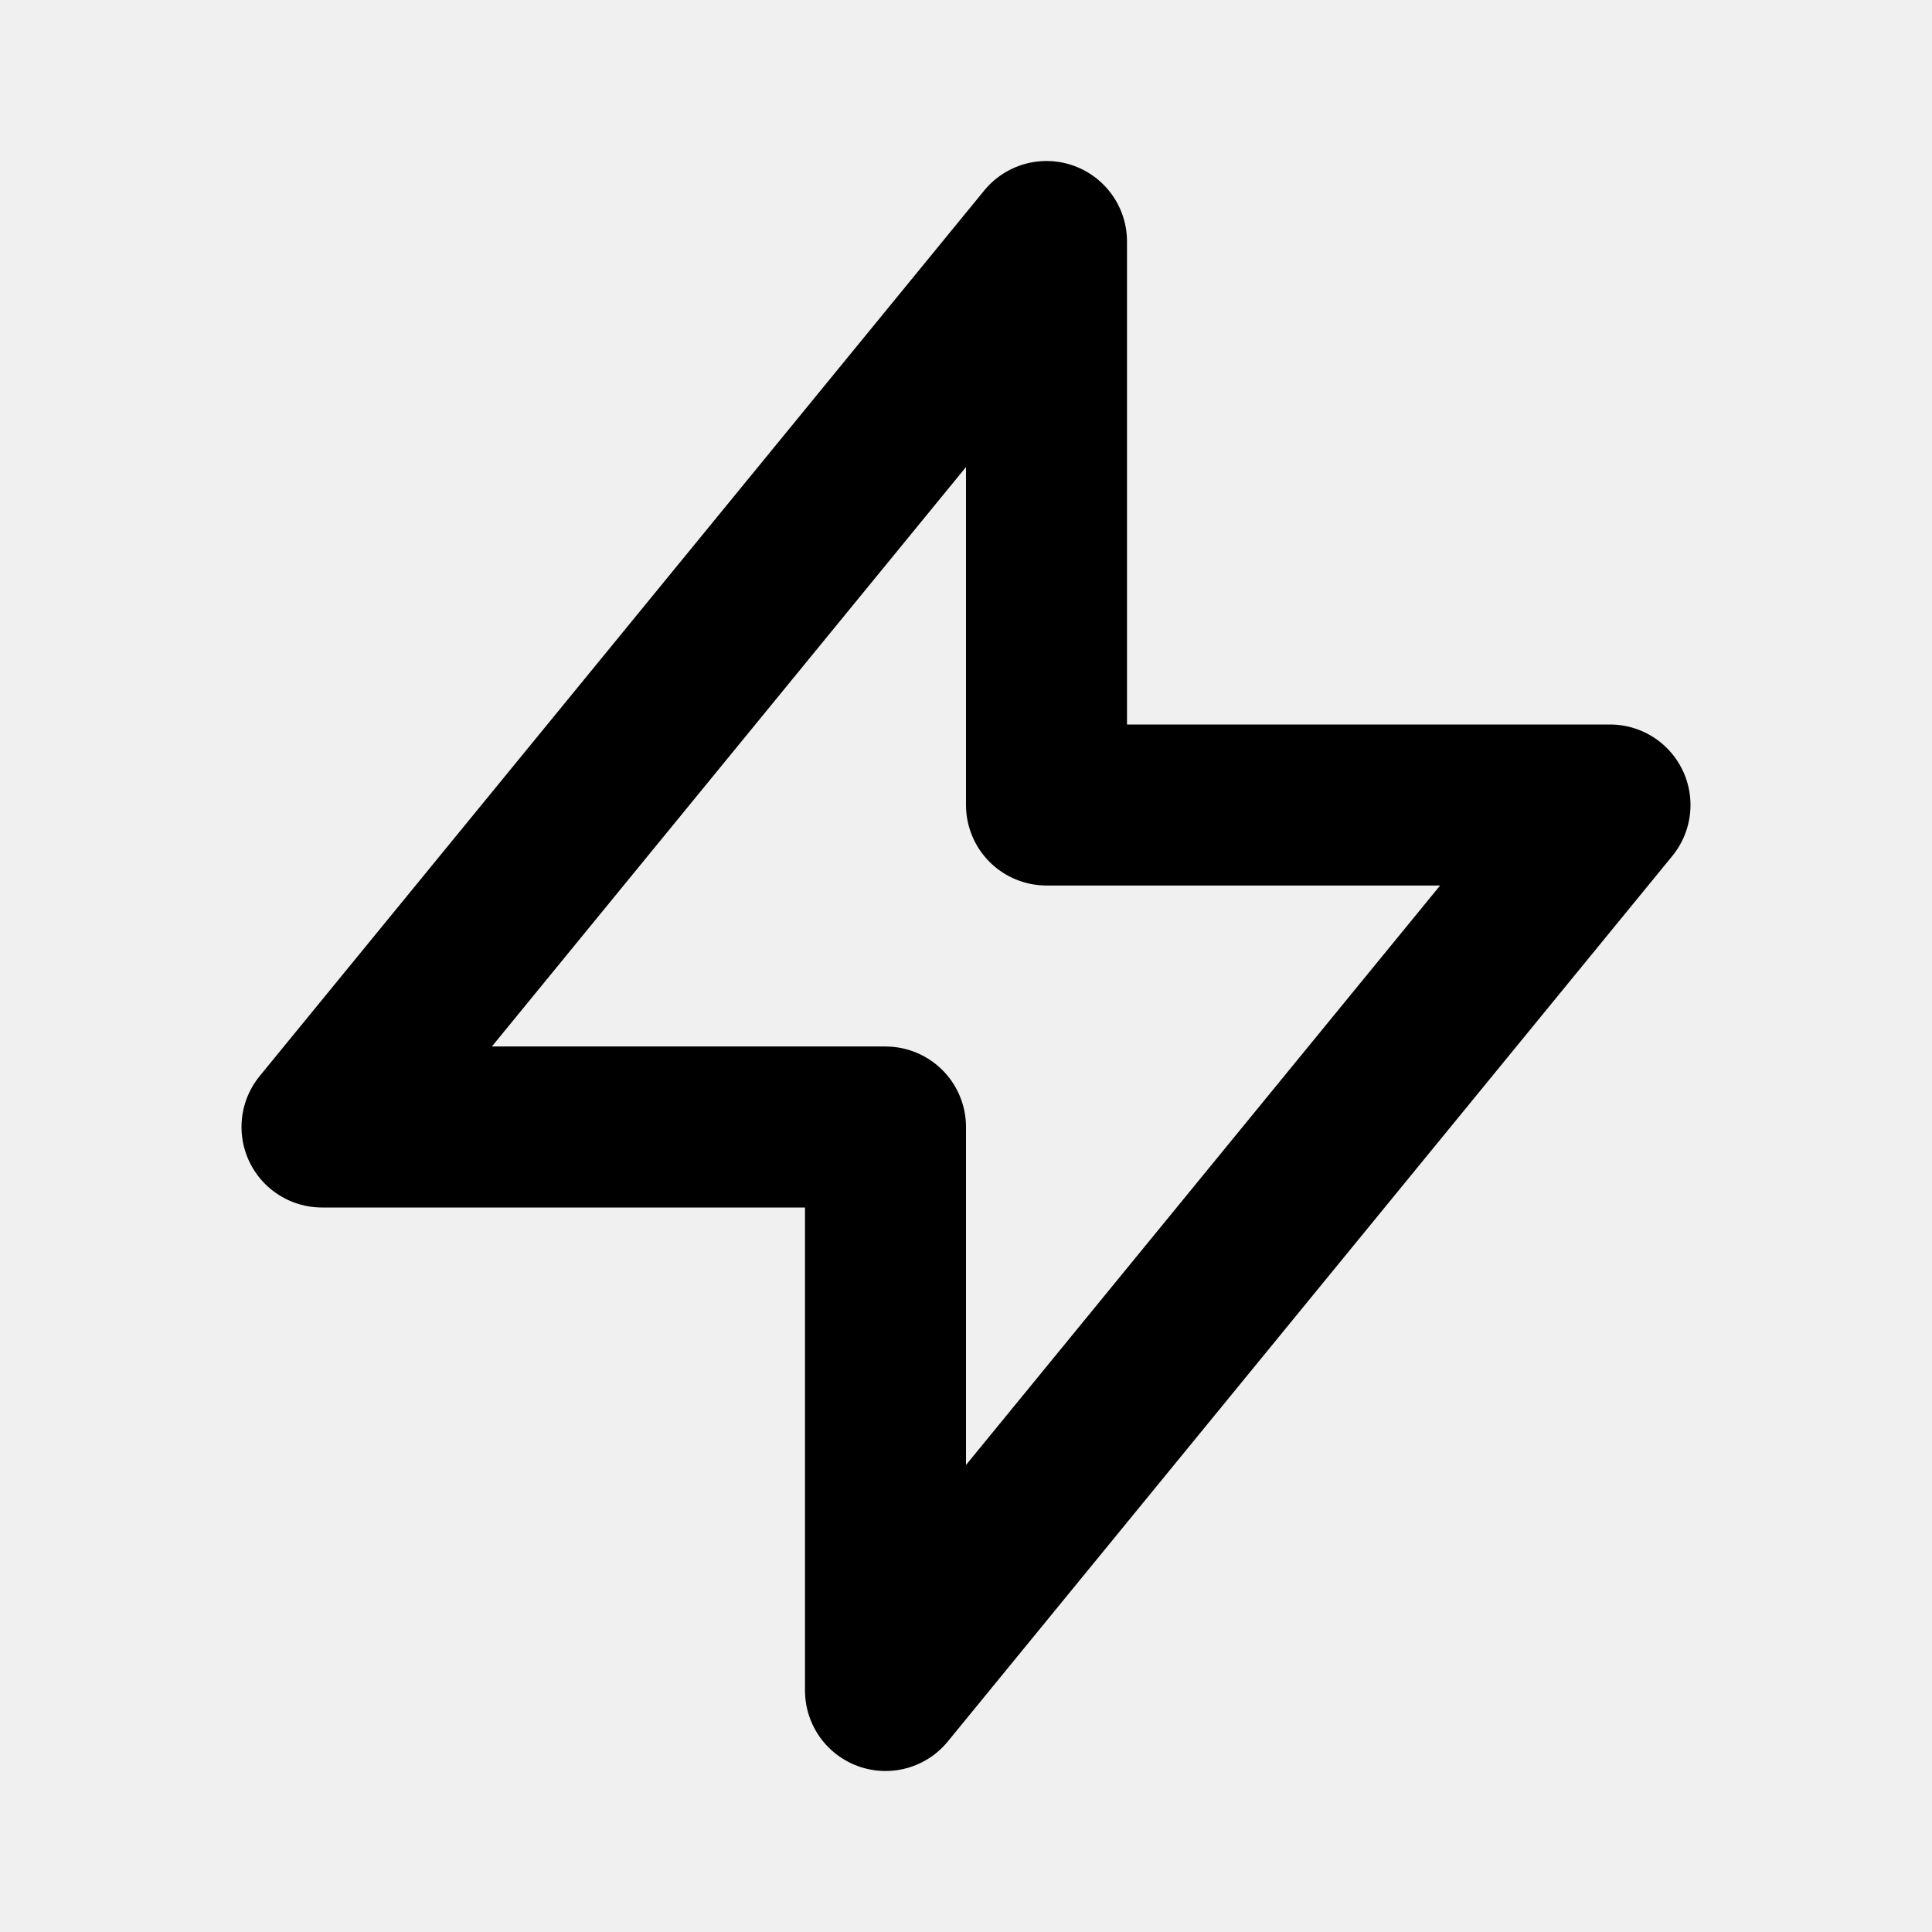
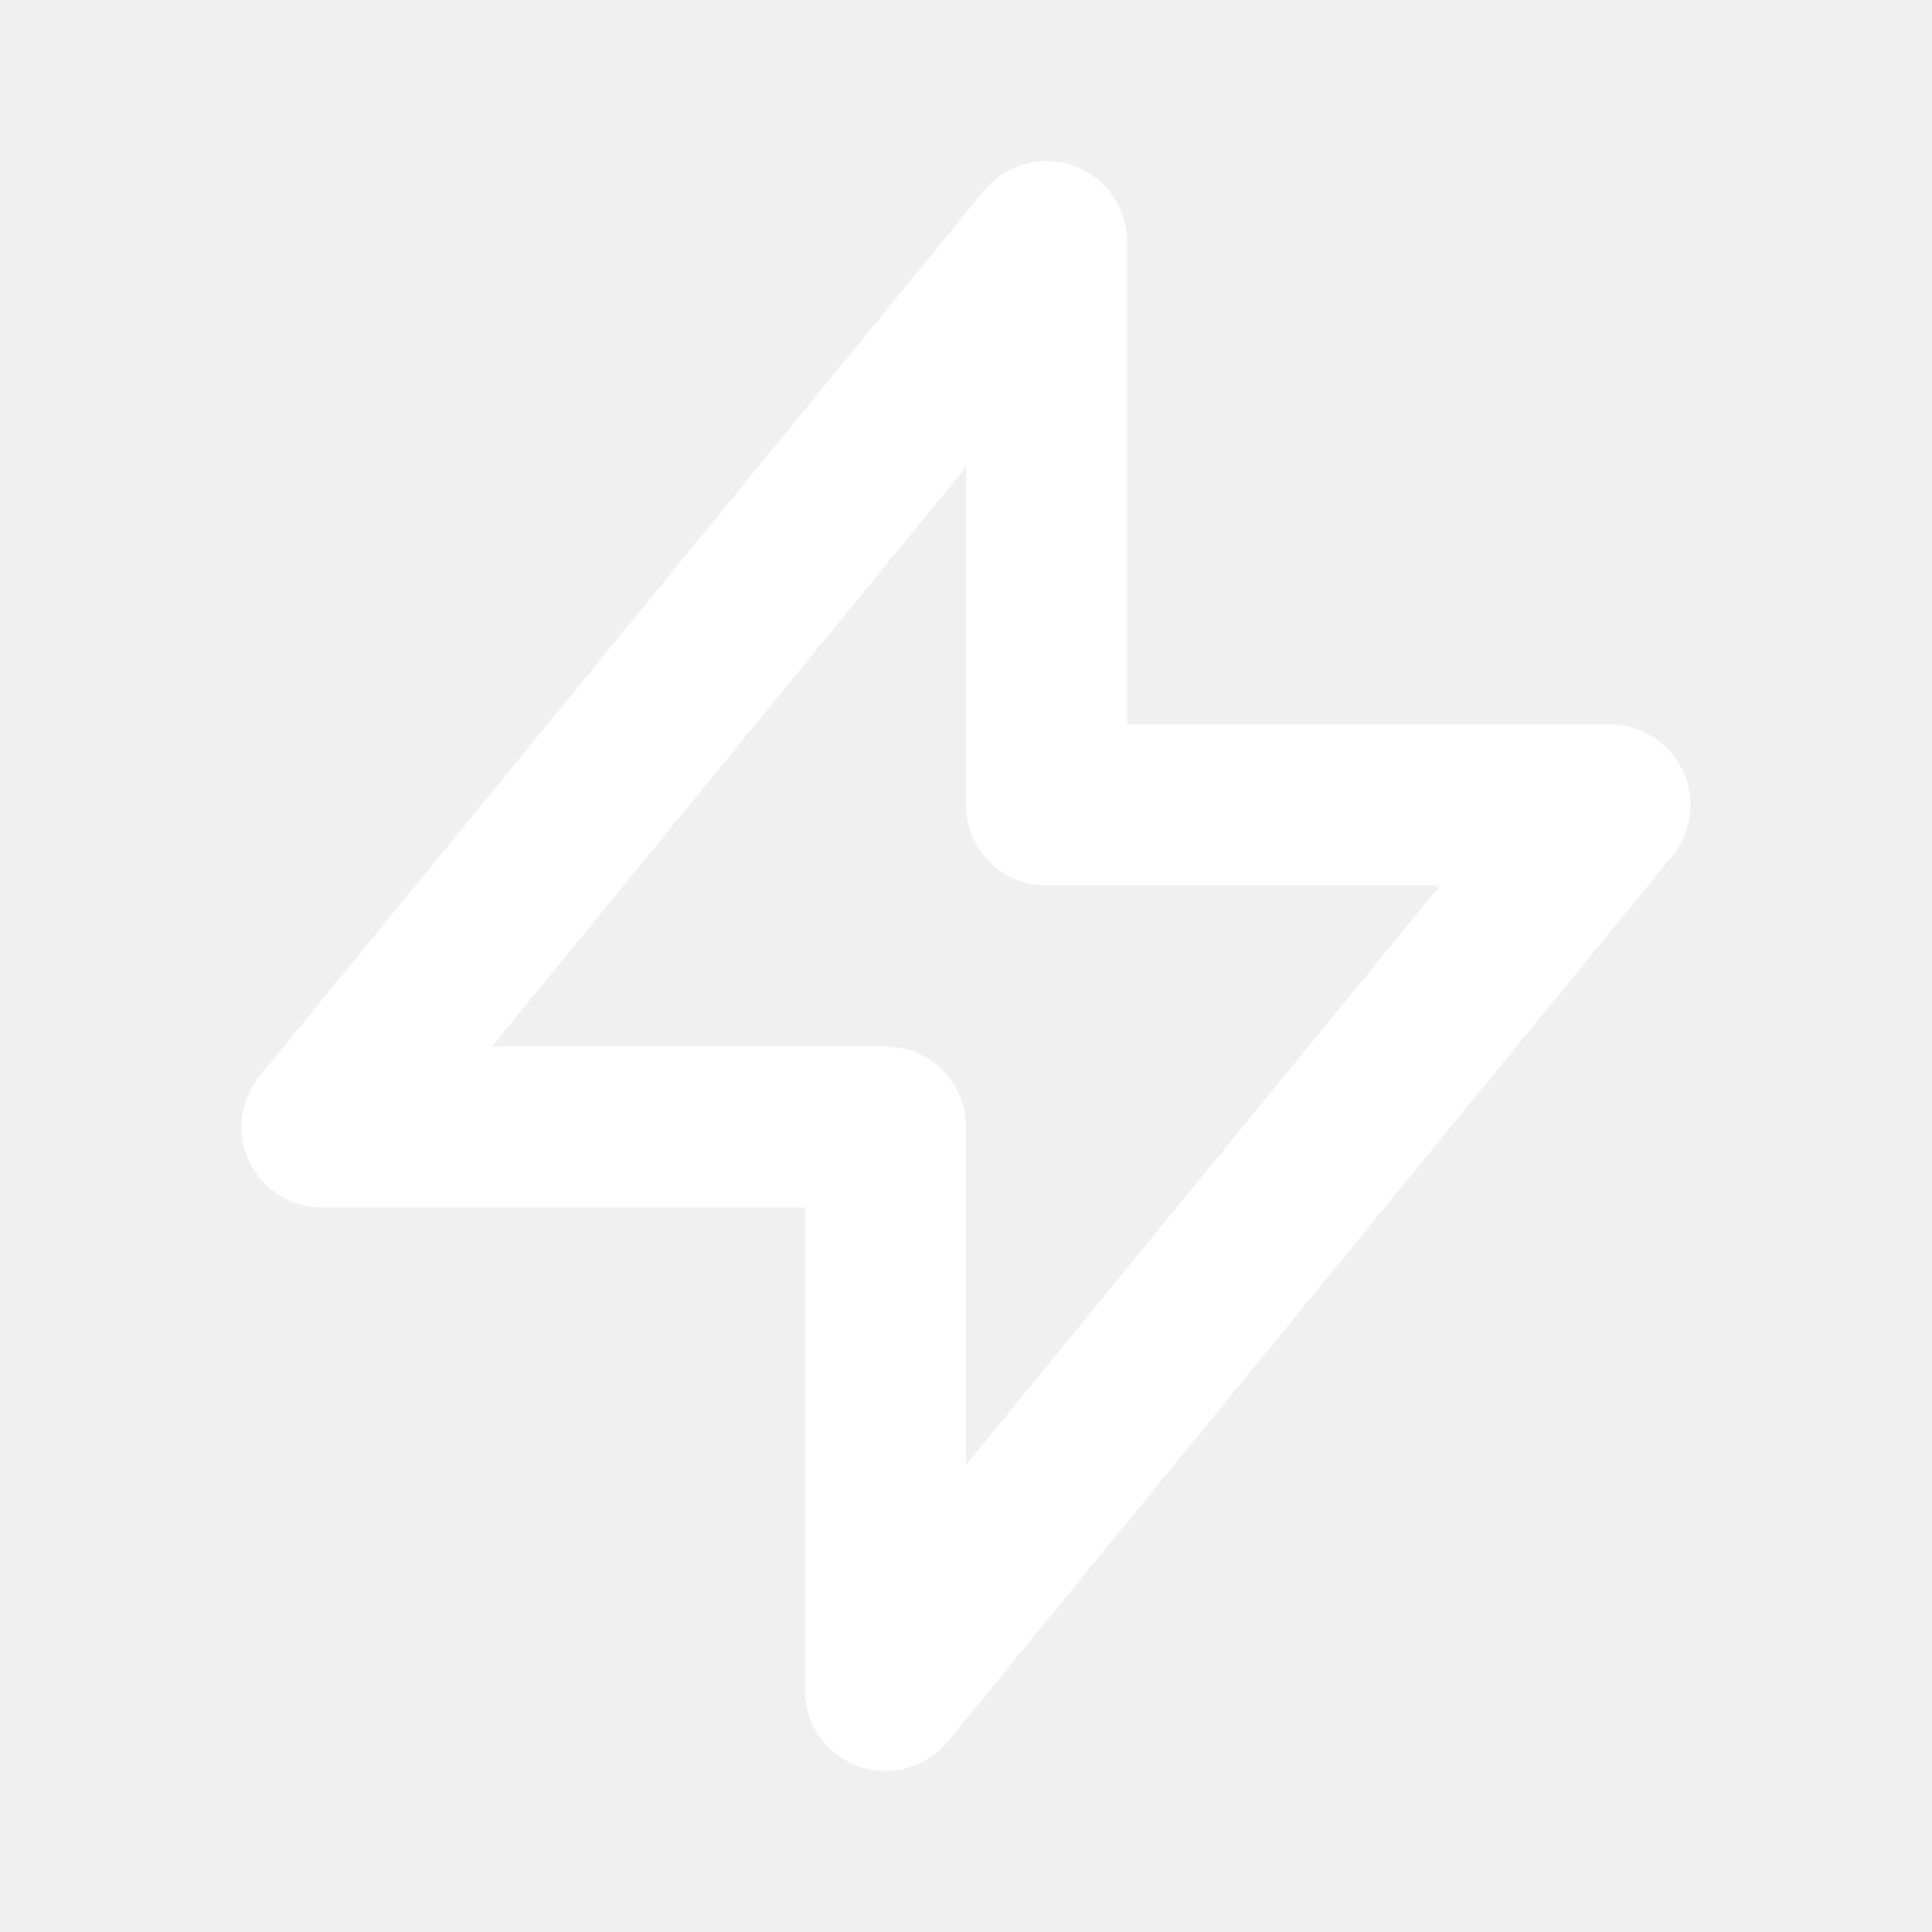
- <svg xmlns="http://www.w3.org/2000/svg" height="24" width="24" fill="none" viewBox="0 0 24 24" stroke="currentColor">
+ <svg xmlns="http://www.w3.org/2000/svg" fill="none" height="24" width="24" viewBox="0 0 24 24" stroke="#ffffff">
  <path stroke-linecap="round" stroke-linejoin="round" stroke-width="2" d="M13 10V3L4 14h7v7l9-11h-7z" />
</svg>
